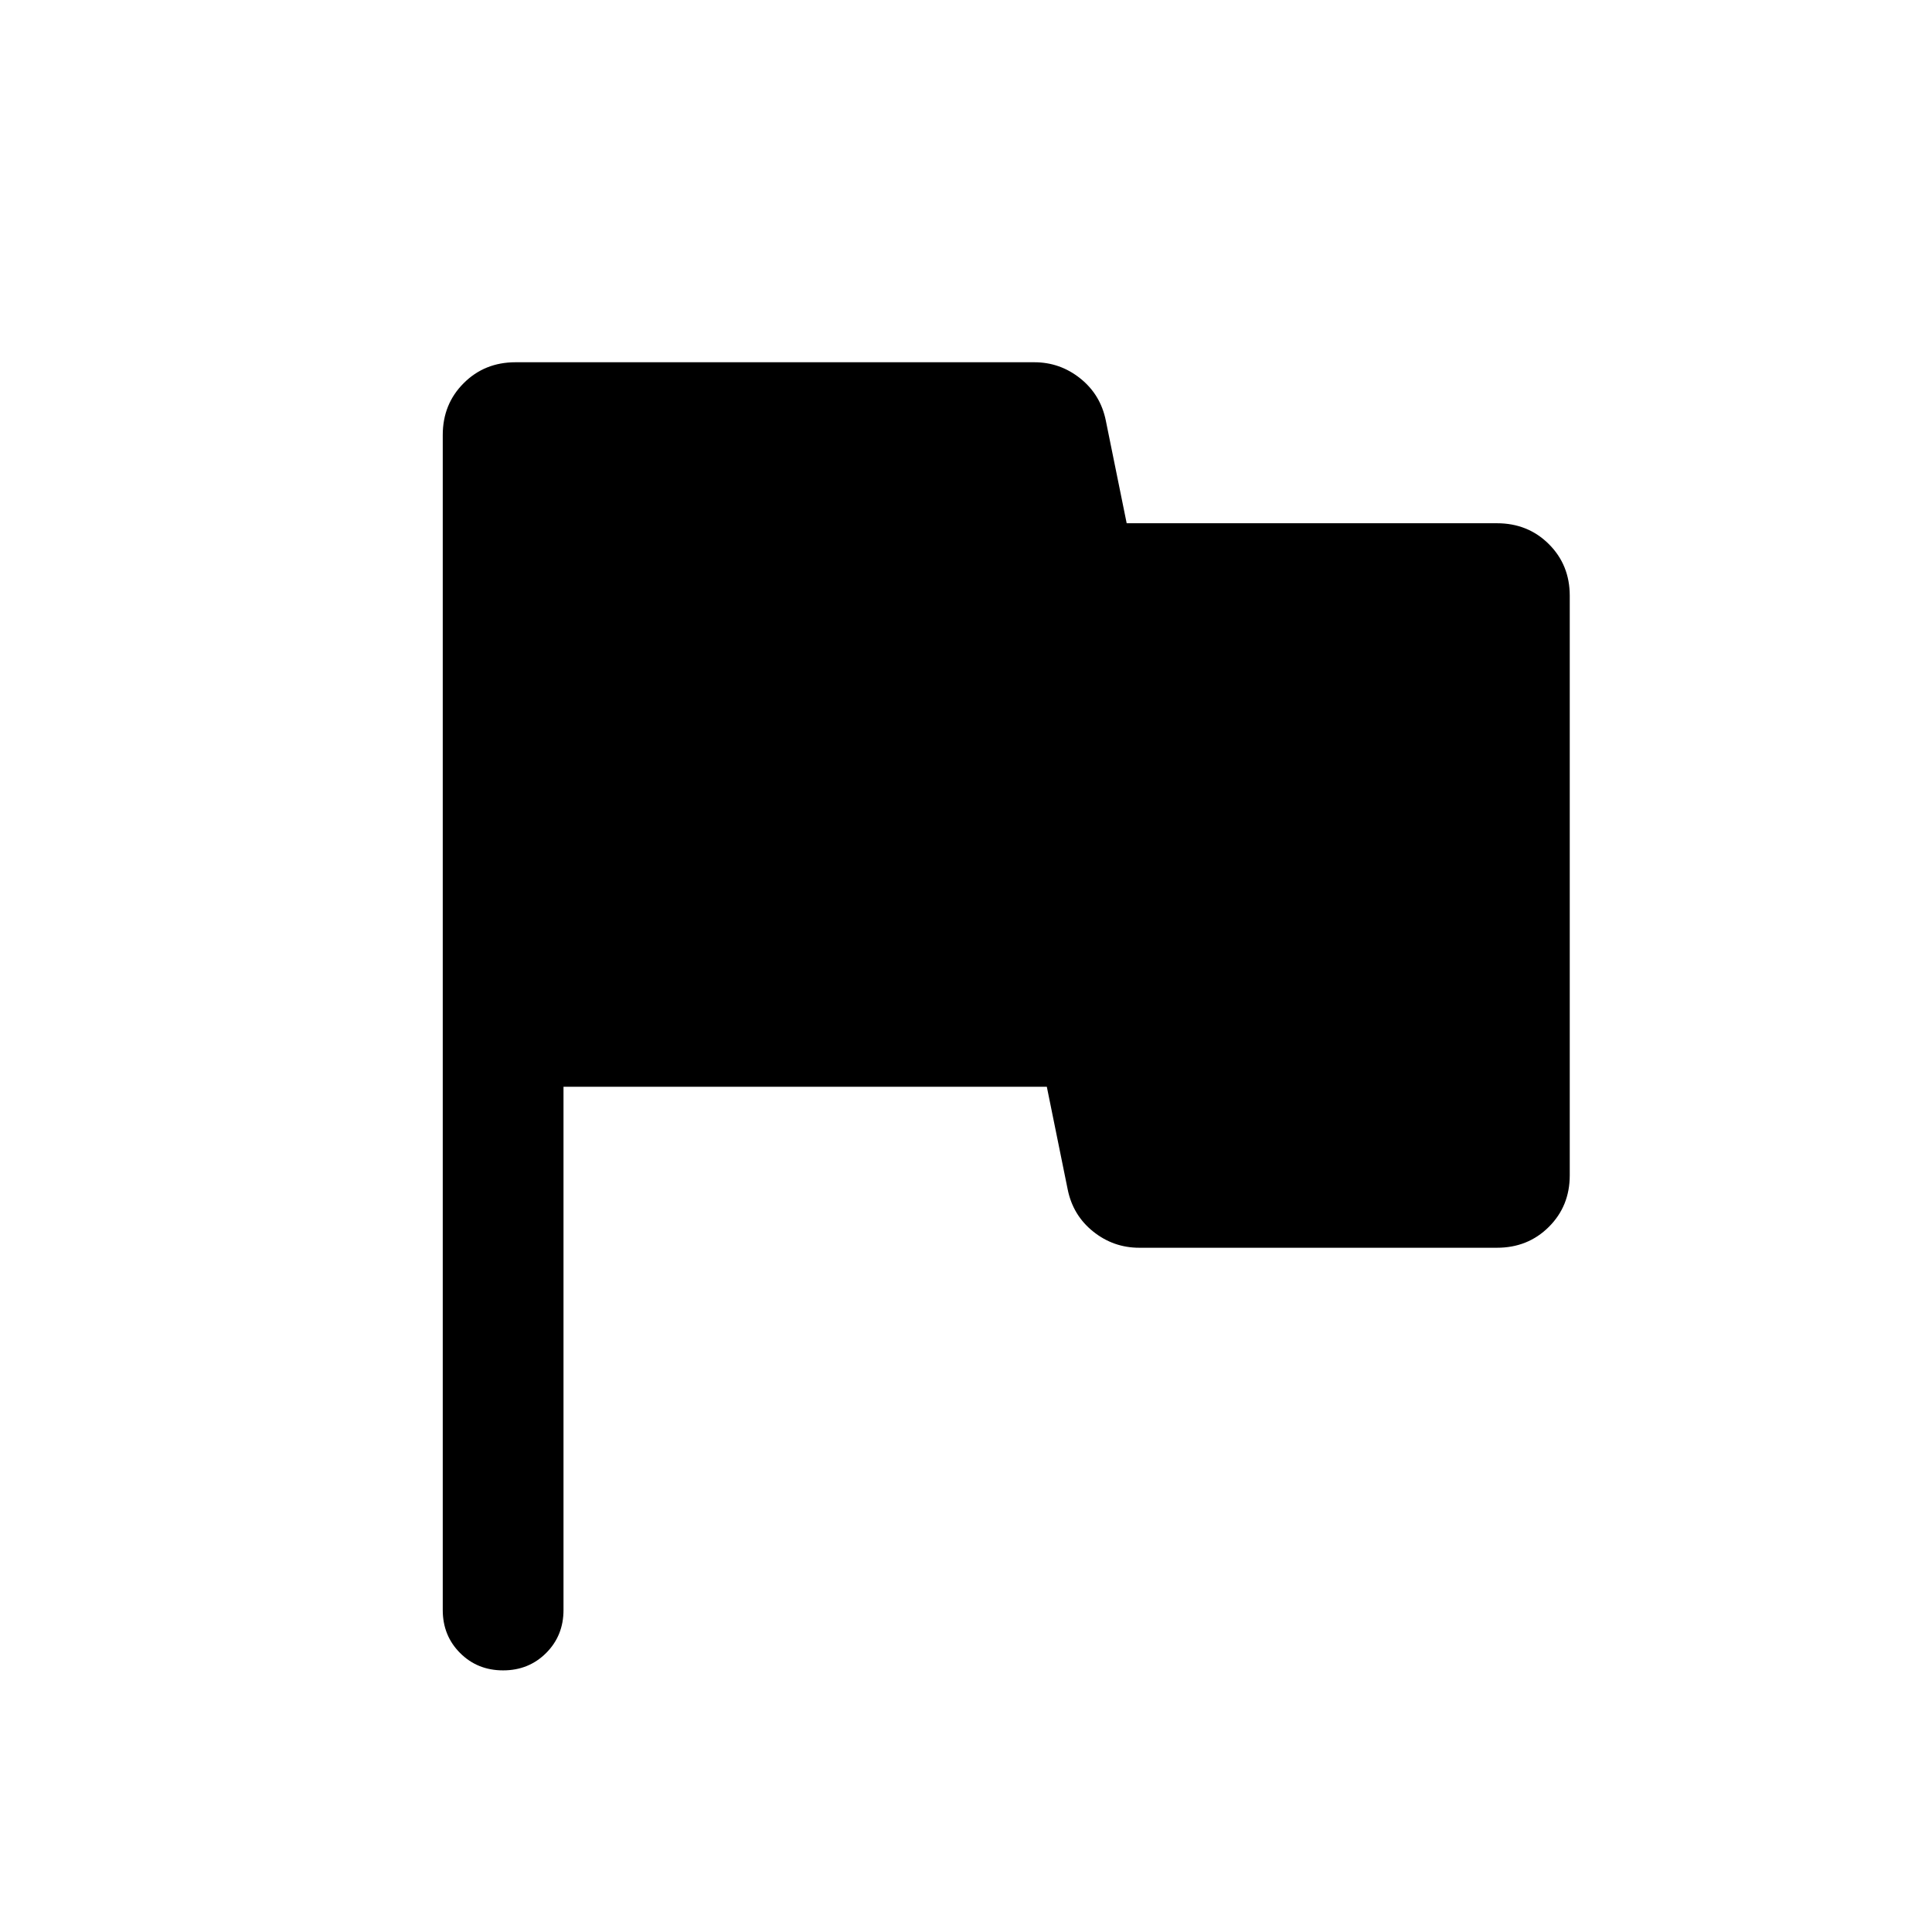
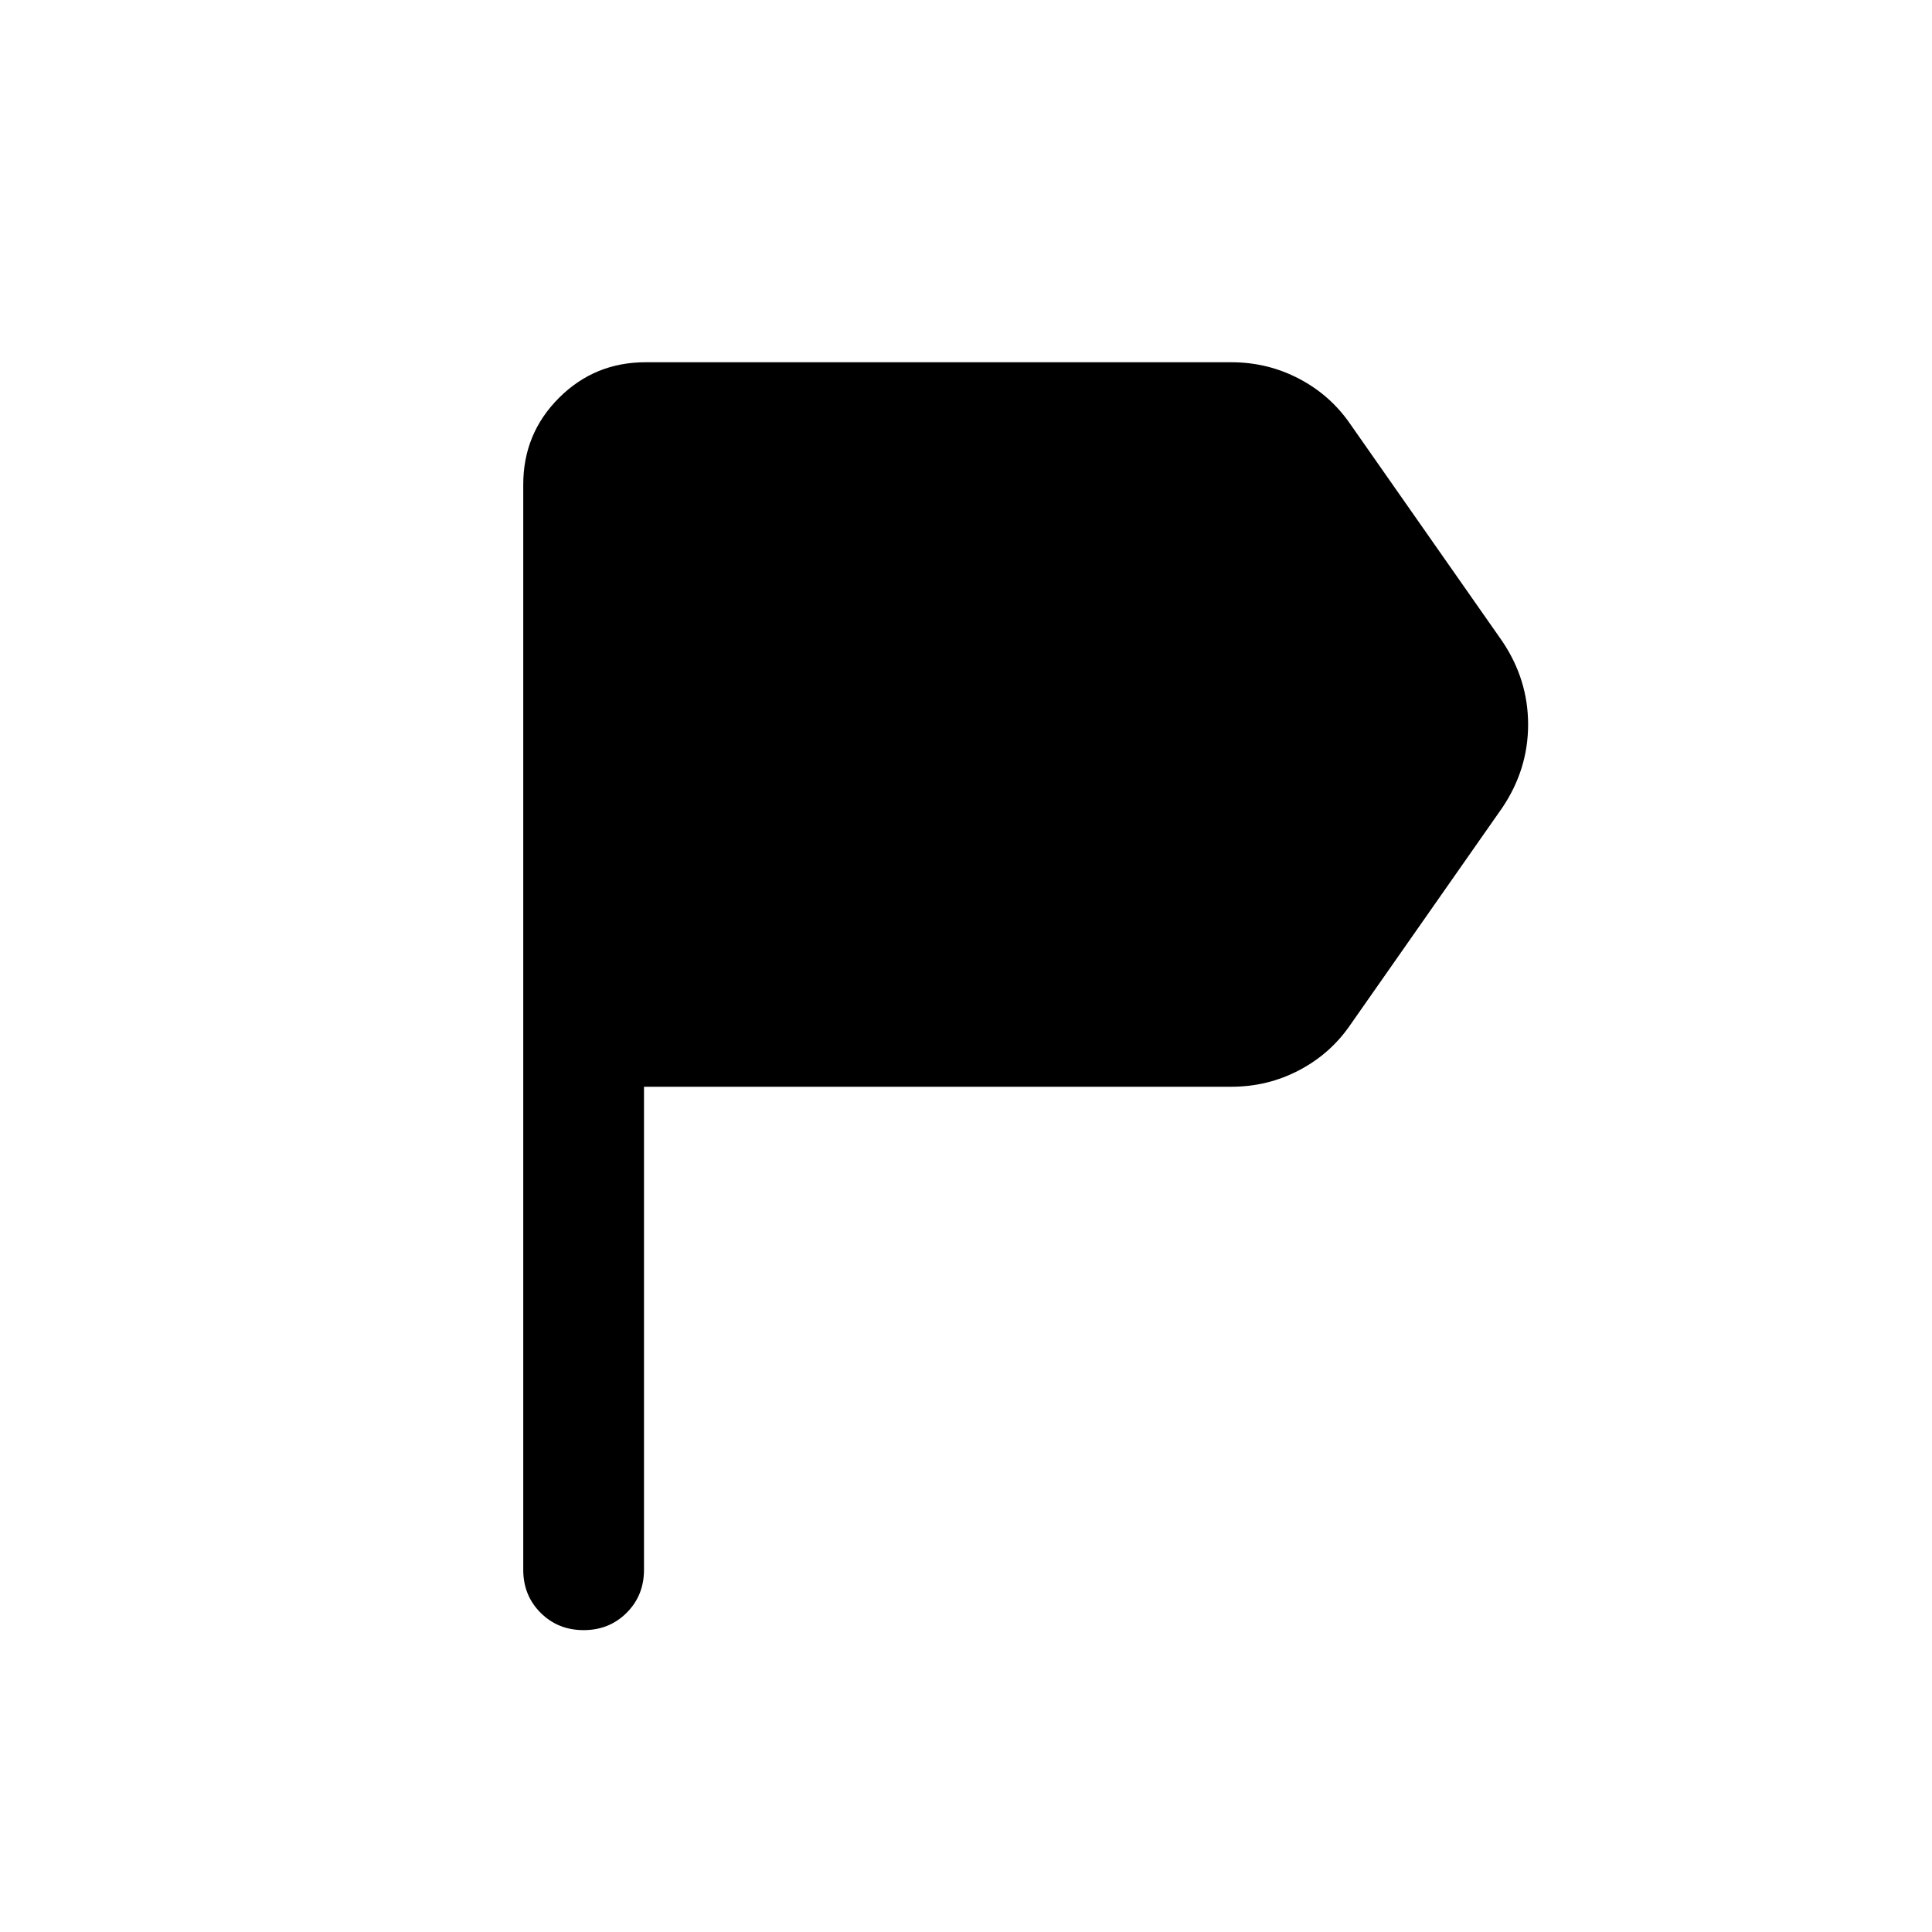
<svg xmlns="http://www.w3.org/2000/svg" height="24px" viewBox="0 -960 960 960" width="24px" fill="currentColor">
-   <path d="M280-420v260q0 12.75-8.63 21.37-8.63 8.63-21.38 8.63-12.76 0-21.37-8.63Q220-147.25 220-160v-583.84q0-15.37 10.4-25.76 10.39-10.4 25.76-10.4h257.76q12.81 0 22.87 8.04 10.05 8.04 12.67 20.88L559.84-700h184q15.37 0 25.76 10.35Q780-679.3 780-664v288.01q0 15.3-10.4 25.64Q759.21-340 743.84-340H566.08q-12.81 0-22.87-8.04-10.05-8.04-12.67-20.88L520.16-420H280Z" />
+   <path d="M260-180v-539.23q0-25.31 17.73-43.04T320.77-780h291.08q18.07 0 33.73 8.23 15.65 8.23 25.5 22.69l75.38 107.7q12.85 19.07 12.85 41.38 0 22.31-12.85 41.38l-75.38 107.7q-9.85 14.46-25.5 22.69-15.66 8.23-33.73 8.23H320v240q0 12.77-8.62 21.38Q302.77-150 290-150t-21.38-8.62Q260-167.23 260-180Z" />
</svg>
